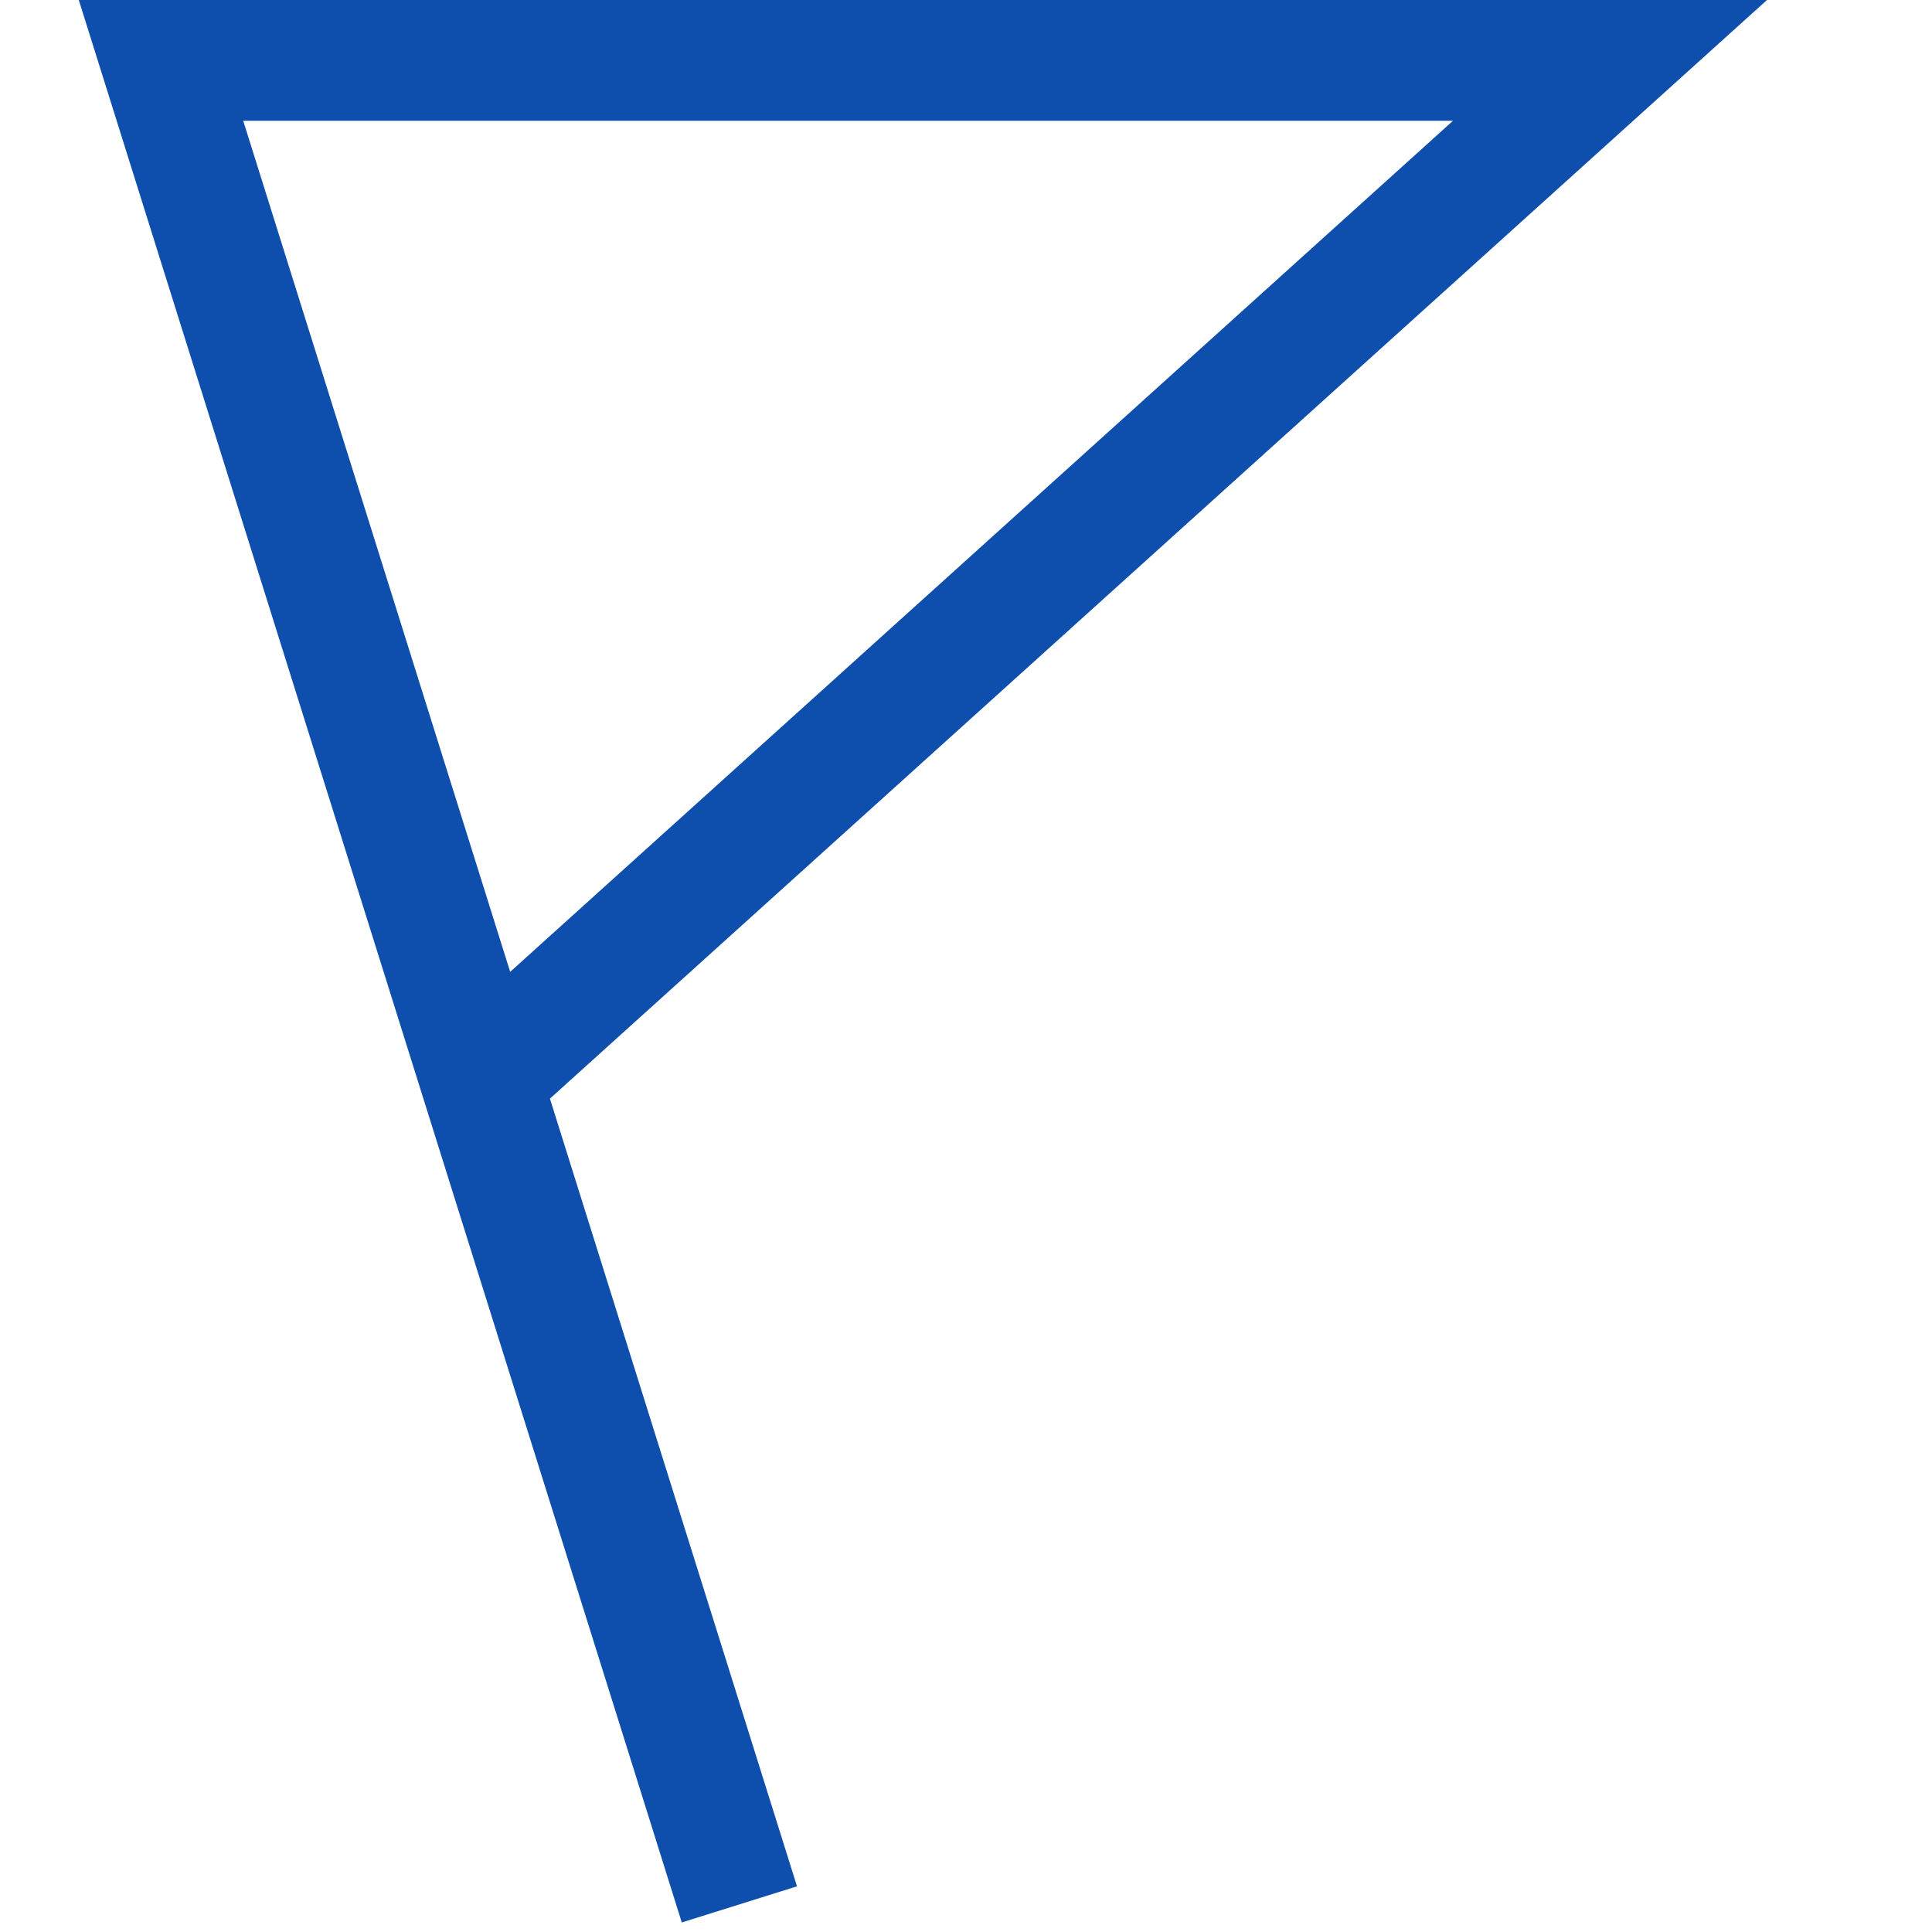
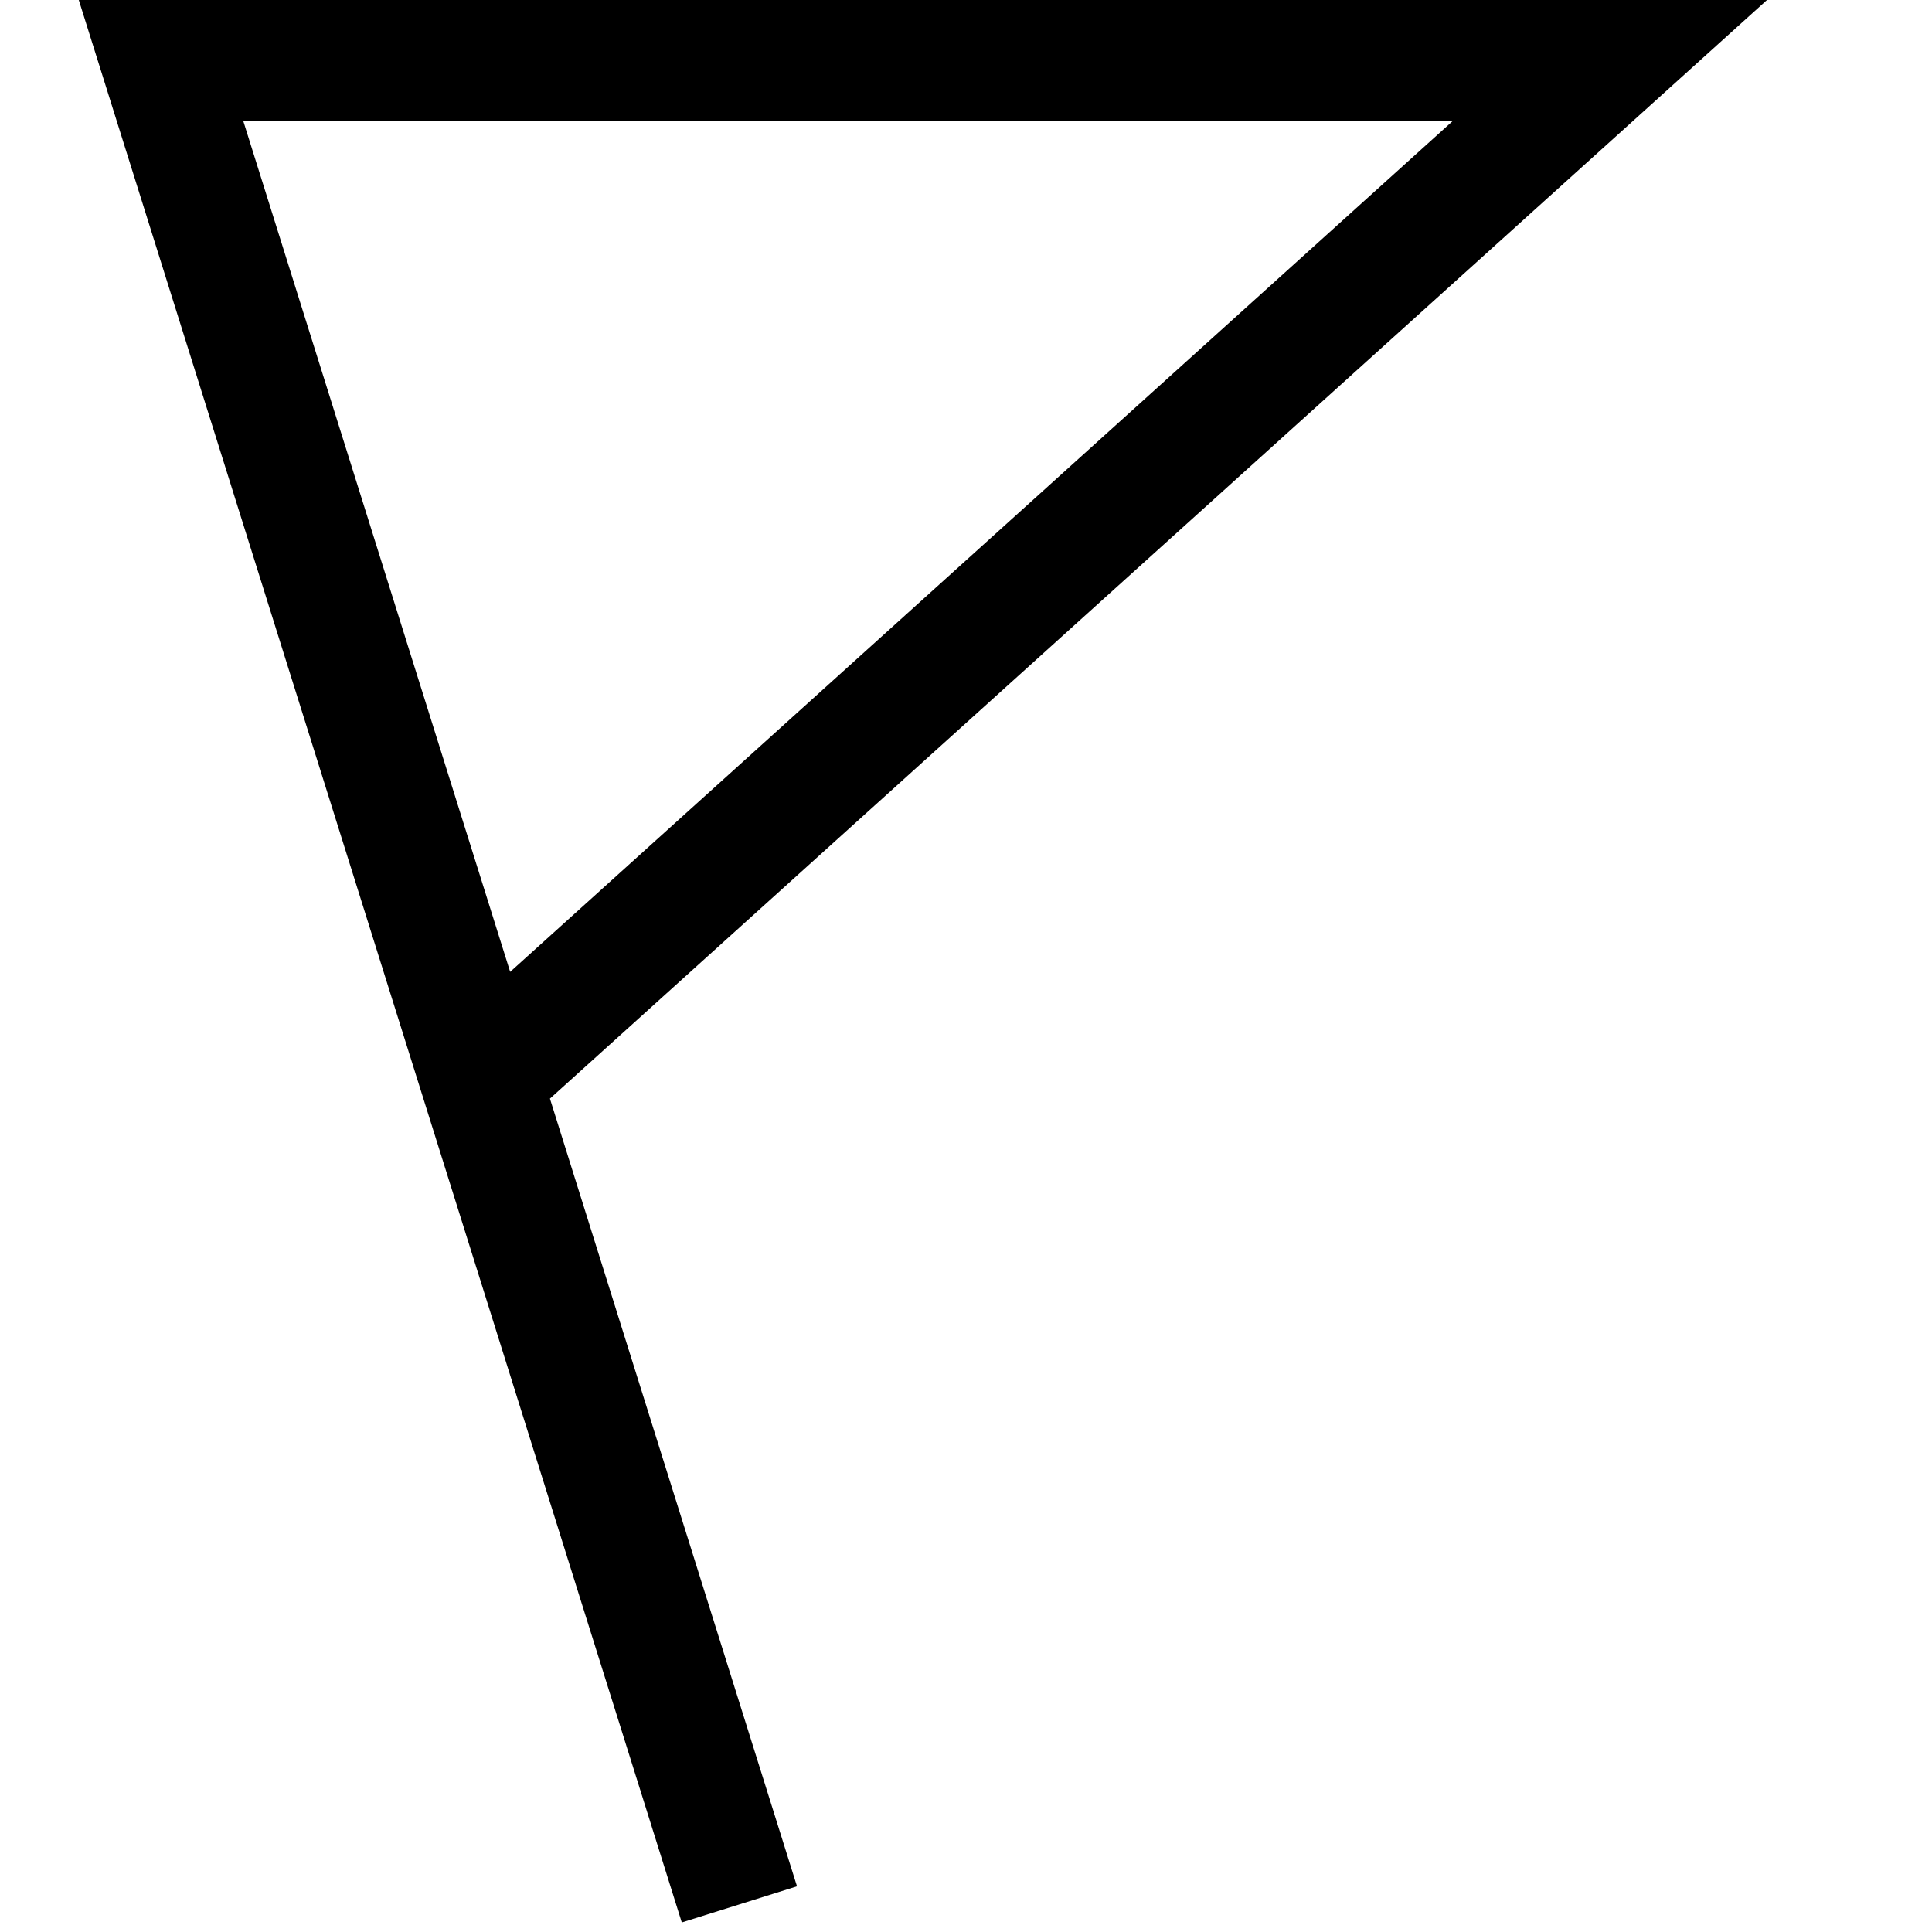
<svg xmlns="http://www.w3.org/2000/svg" width="24" height="24" viewBox="0 0 24 24">
-   <polyline fill="none" stroke="#0E4EAD" stroke-width="1.5" points="9.185 23.657 2 .75 20 .75 5.983 13.403" />
+   <polyline fill="none" stroke="currentColor" stroke-width="1.5" points="9.185 23.657 2 .75 20 .75 5.983 13.403" />
</svg>
